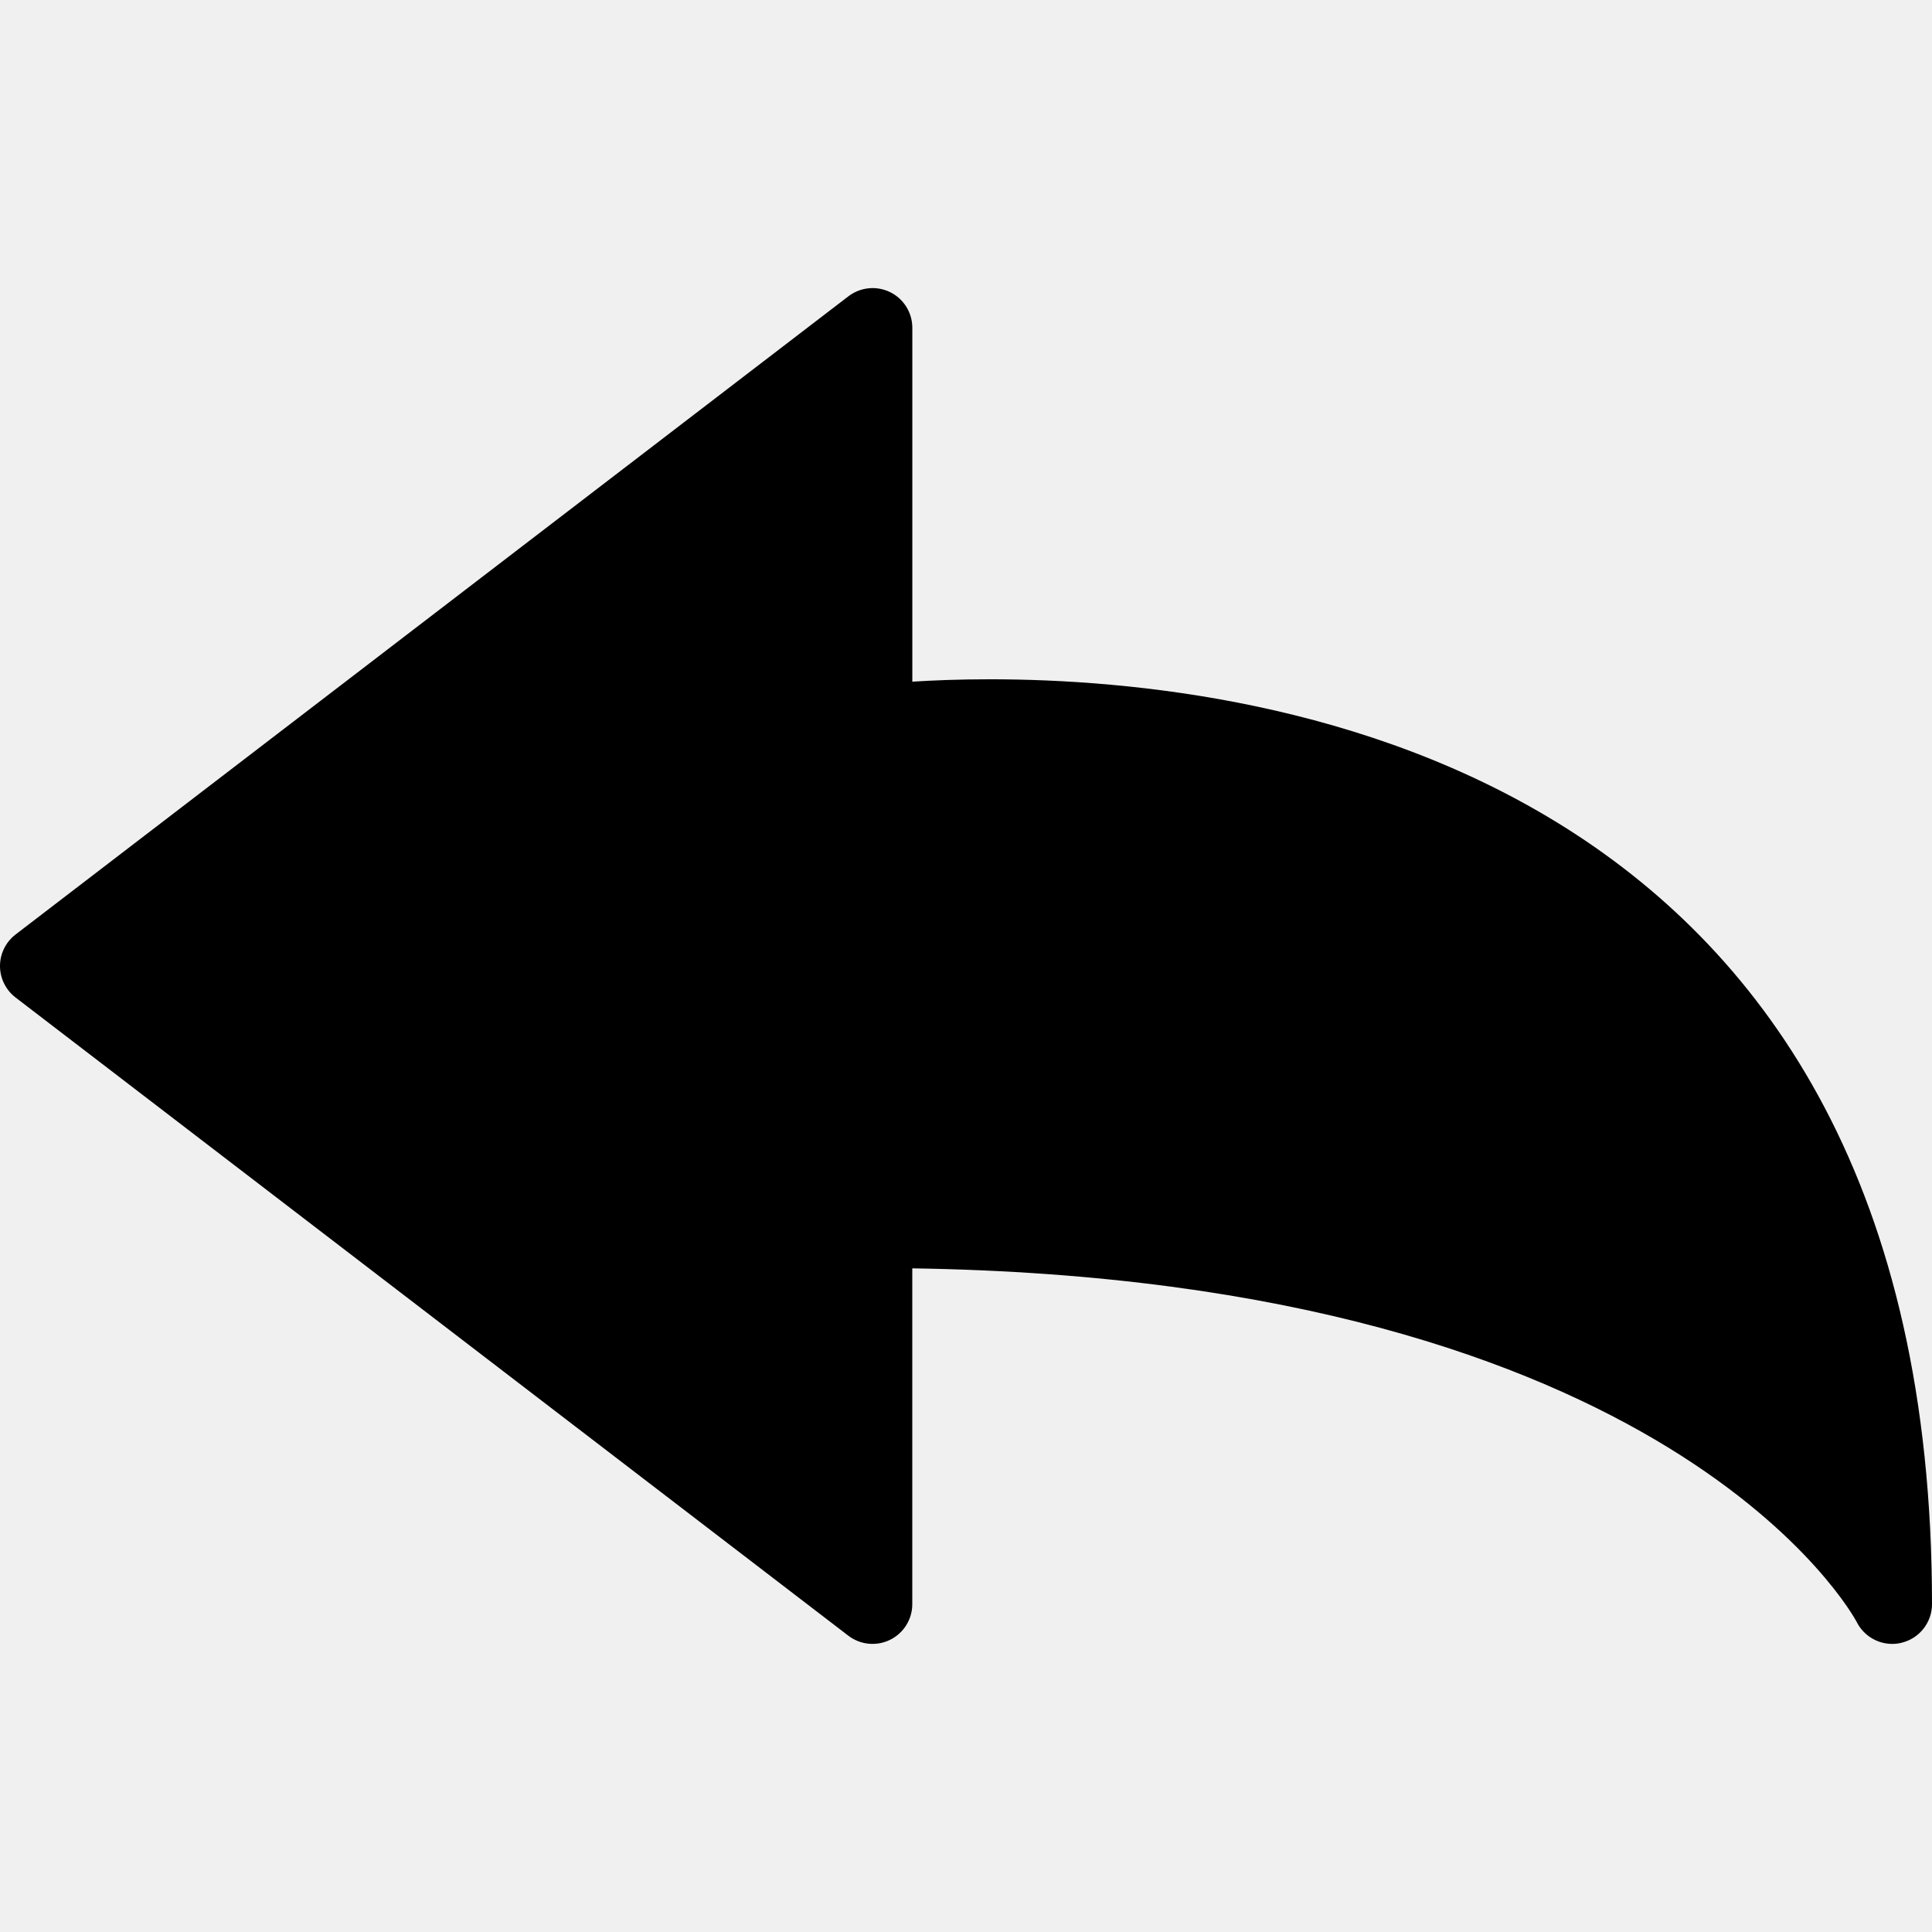
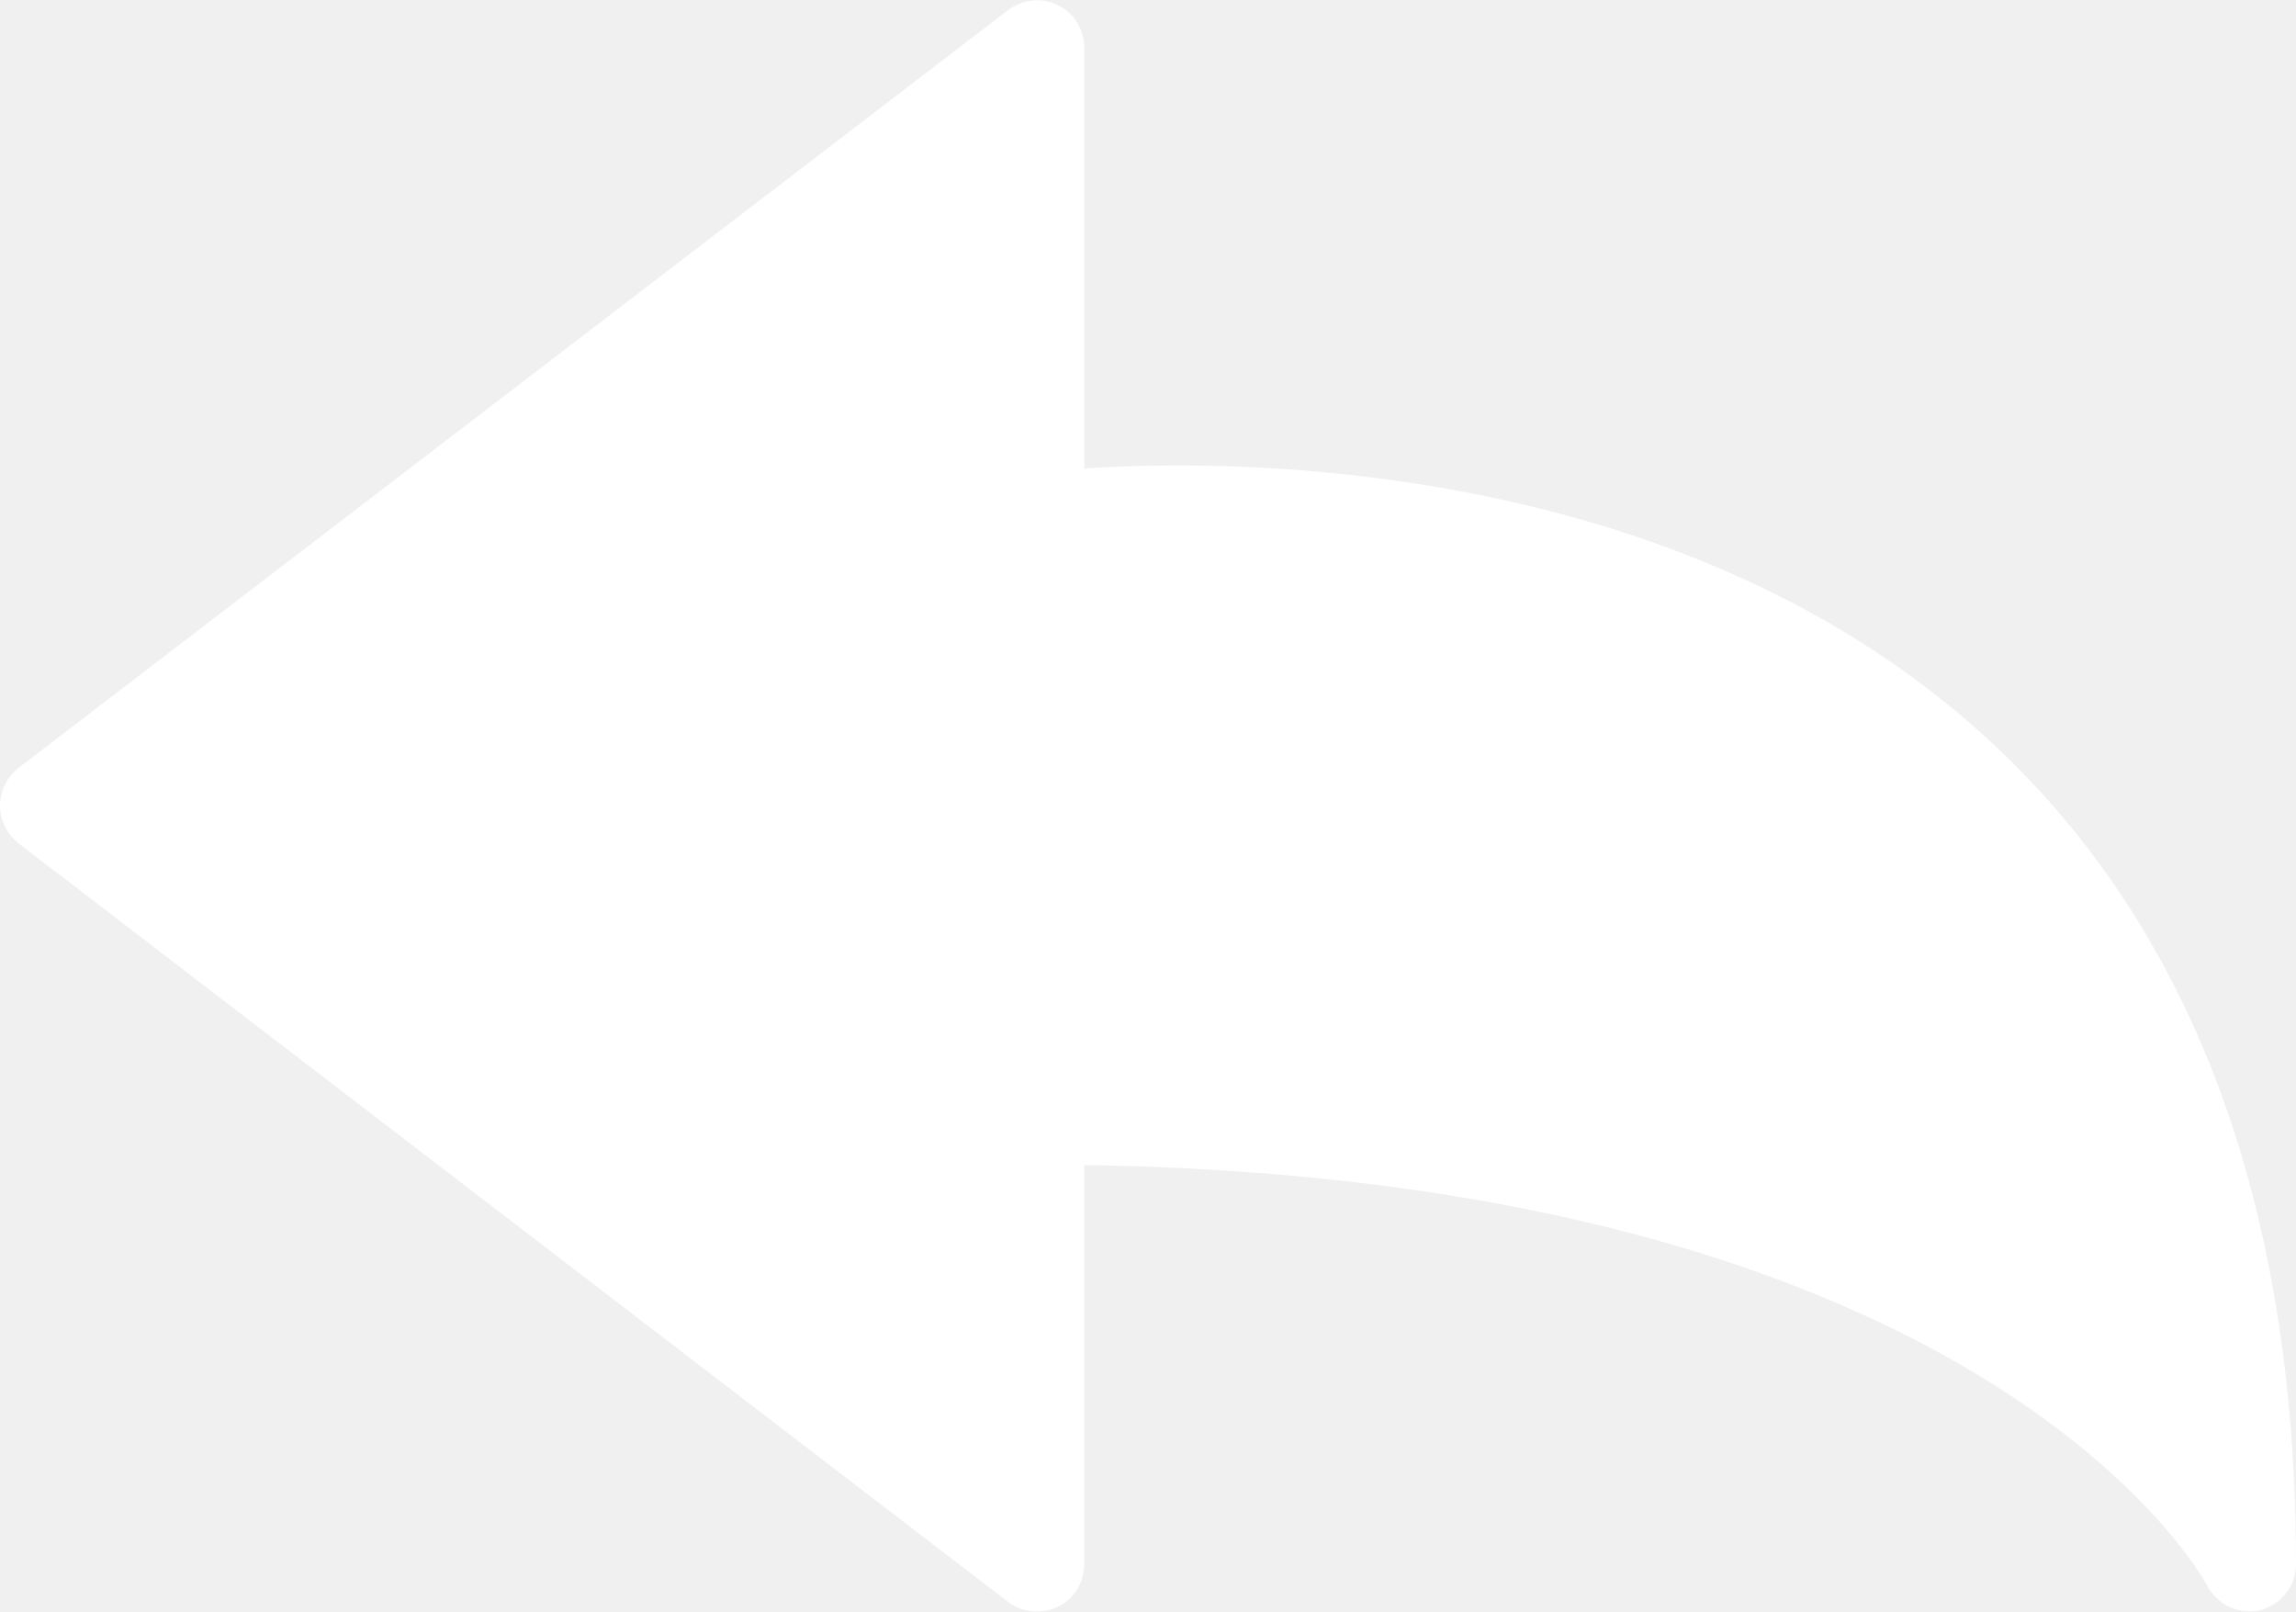
- <svg xmlns="http://www.w3.org/2000/svg" version="1.1" id="Capa_1" x="0px" y="0px" width="299.021px" height="299.021px" viewBox="0 0 299.021 299.021" style="enable-background:new 0 0 299.021 299.021;" xml:space="preserve">
+ <svg xmlns="http://www.w3.org/2000/svg" version="1.1" x="0px" y="0px" width="299px" height="209.8px" viewBox="0 0 299 209.8" style="enable-background:new 0 0 299 209.8;" xml:space="preserve">
+   <style type="text/css">
+ 	.st0{fill:#FFFFFF;}
+ </style>
+   <defs>
+ </defs>
  <g>
    <g>
-       <path d="M292.866,254.432c-2.288,0-4.443-1.285-5.5-3.399c-0.354-0.684-28.541-52.949-146.169-54.727v51.977    c0,2.342-1.333,4.48-3.432,5.513c-2.096,1.033-4.594,0.793-6.461-0.63L2.417,154.392C0.898,153.227,0,151.425,0,149.516    c0-1.919,0.898-3.72,2.417-4.888l128.893-98.77c1.87-1.426,4.365-1.667,6.461-0.639c2.099,1.026,3.432,3.173,3.432,5.509v54.776    c3.111-0.198,7.164-0.37,11.947-0.37c43.861,0,145.871,13.952,145.871,143.136c0,2.858-1.964,5.344-4.75,5.993    C293.802,254.384,293.34,254.432,292.866,254.432z" />
+       <path class="st0" d="M292.9,209.8c-2.3,0-4.4-1.3-5.5-3.4c-0.4-0.7-28.5-52.9-146.2-54.7v52c0,2.3-1.3,4.5-3.4,5.5    c-2.1,1-4.6,0.8-6.5-0.6L2.4,109.8c-1.5-1.2-2.4-3-2.4-4.9c0-1.9,0.9-3.7,2.4-4.9L131.3,1.3c1.9-1.4,4.4-1.7,6.5-0.6    c2.1,1,3.4,3.2,3.4,5.5v54.8c3.1-0.2,7.2-0.4,11.9-0.4c43.9,0,145.9,14,145.9,143.1c0,2.9-2,5.3-4.8,6    C293.8,209.8,293.3,209.8,292.9,209.8z" />
    </g>
  </g>
-   <g>
- </g>
-   <g>
- </g>
-   <g>
- </g>
-   <g>
- </g>
-   <g>
- </g>
-   <g>
- </g>
-   <g>
- </g>
-   <g>
- </g>
-   <g>
- </g>
-   <g>
- </g>
-   <g>
- </g>
-   <g>
- </g>
-   <g>
- </g>
-   <g>
- </g>
-   <g>
- </g>
</svg>
